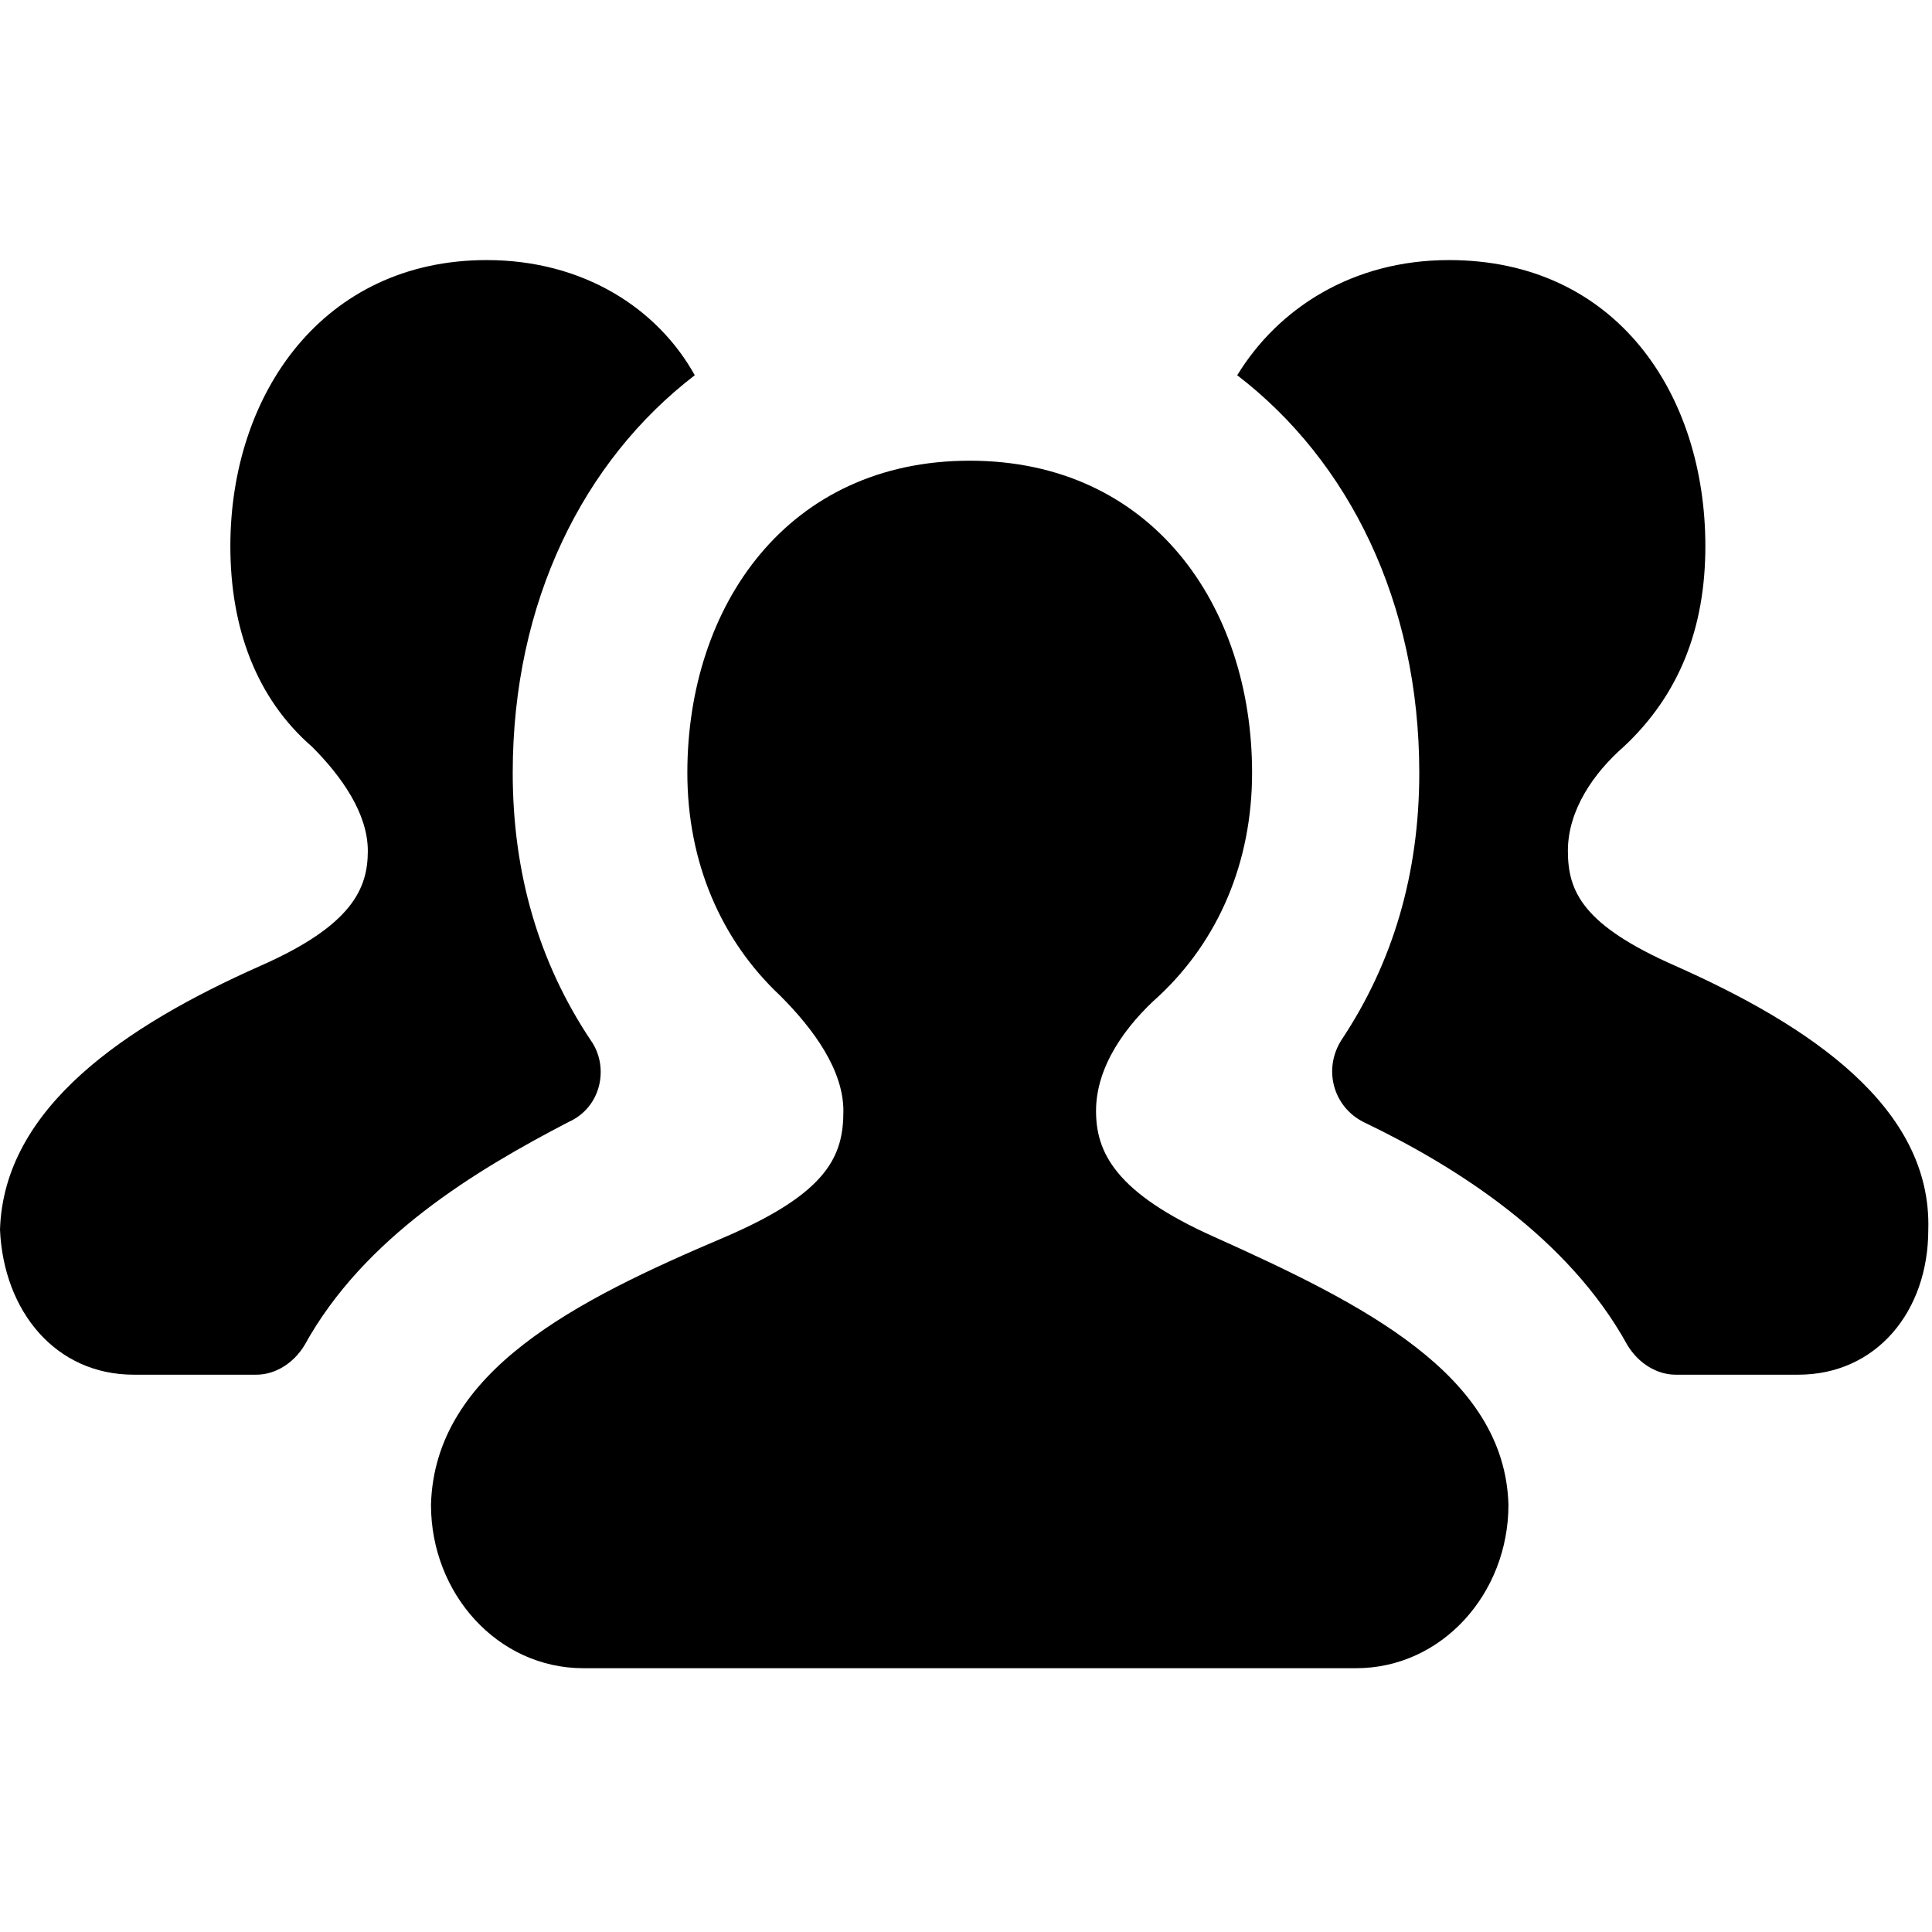
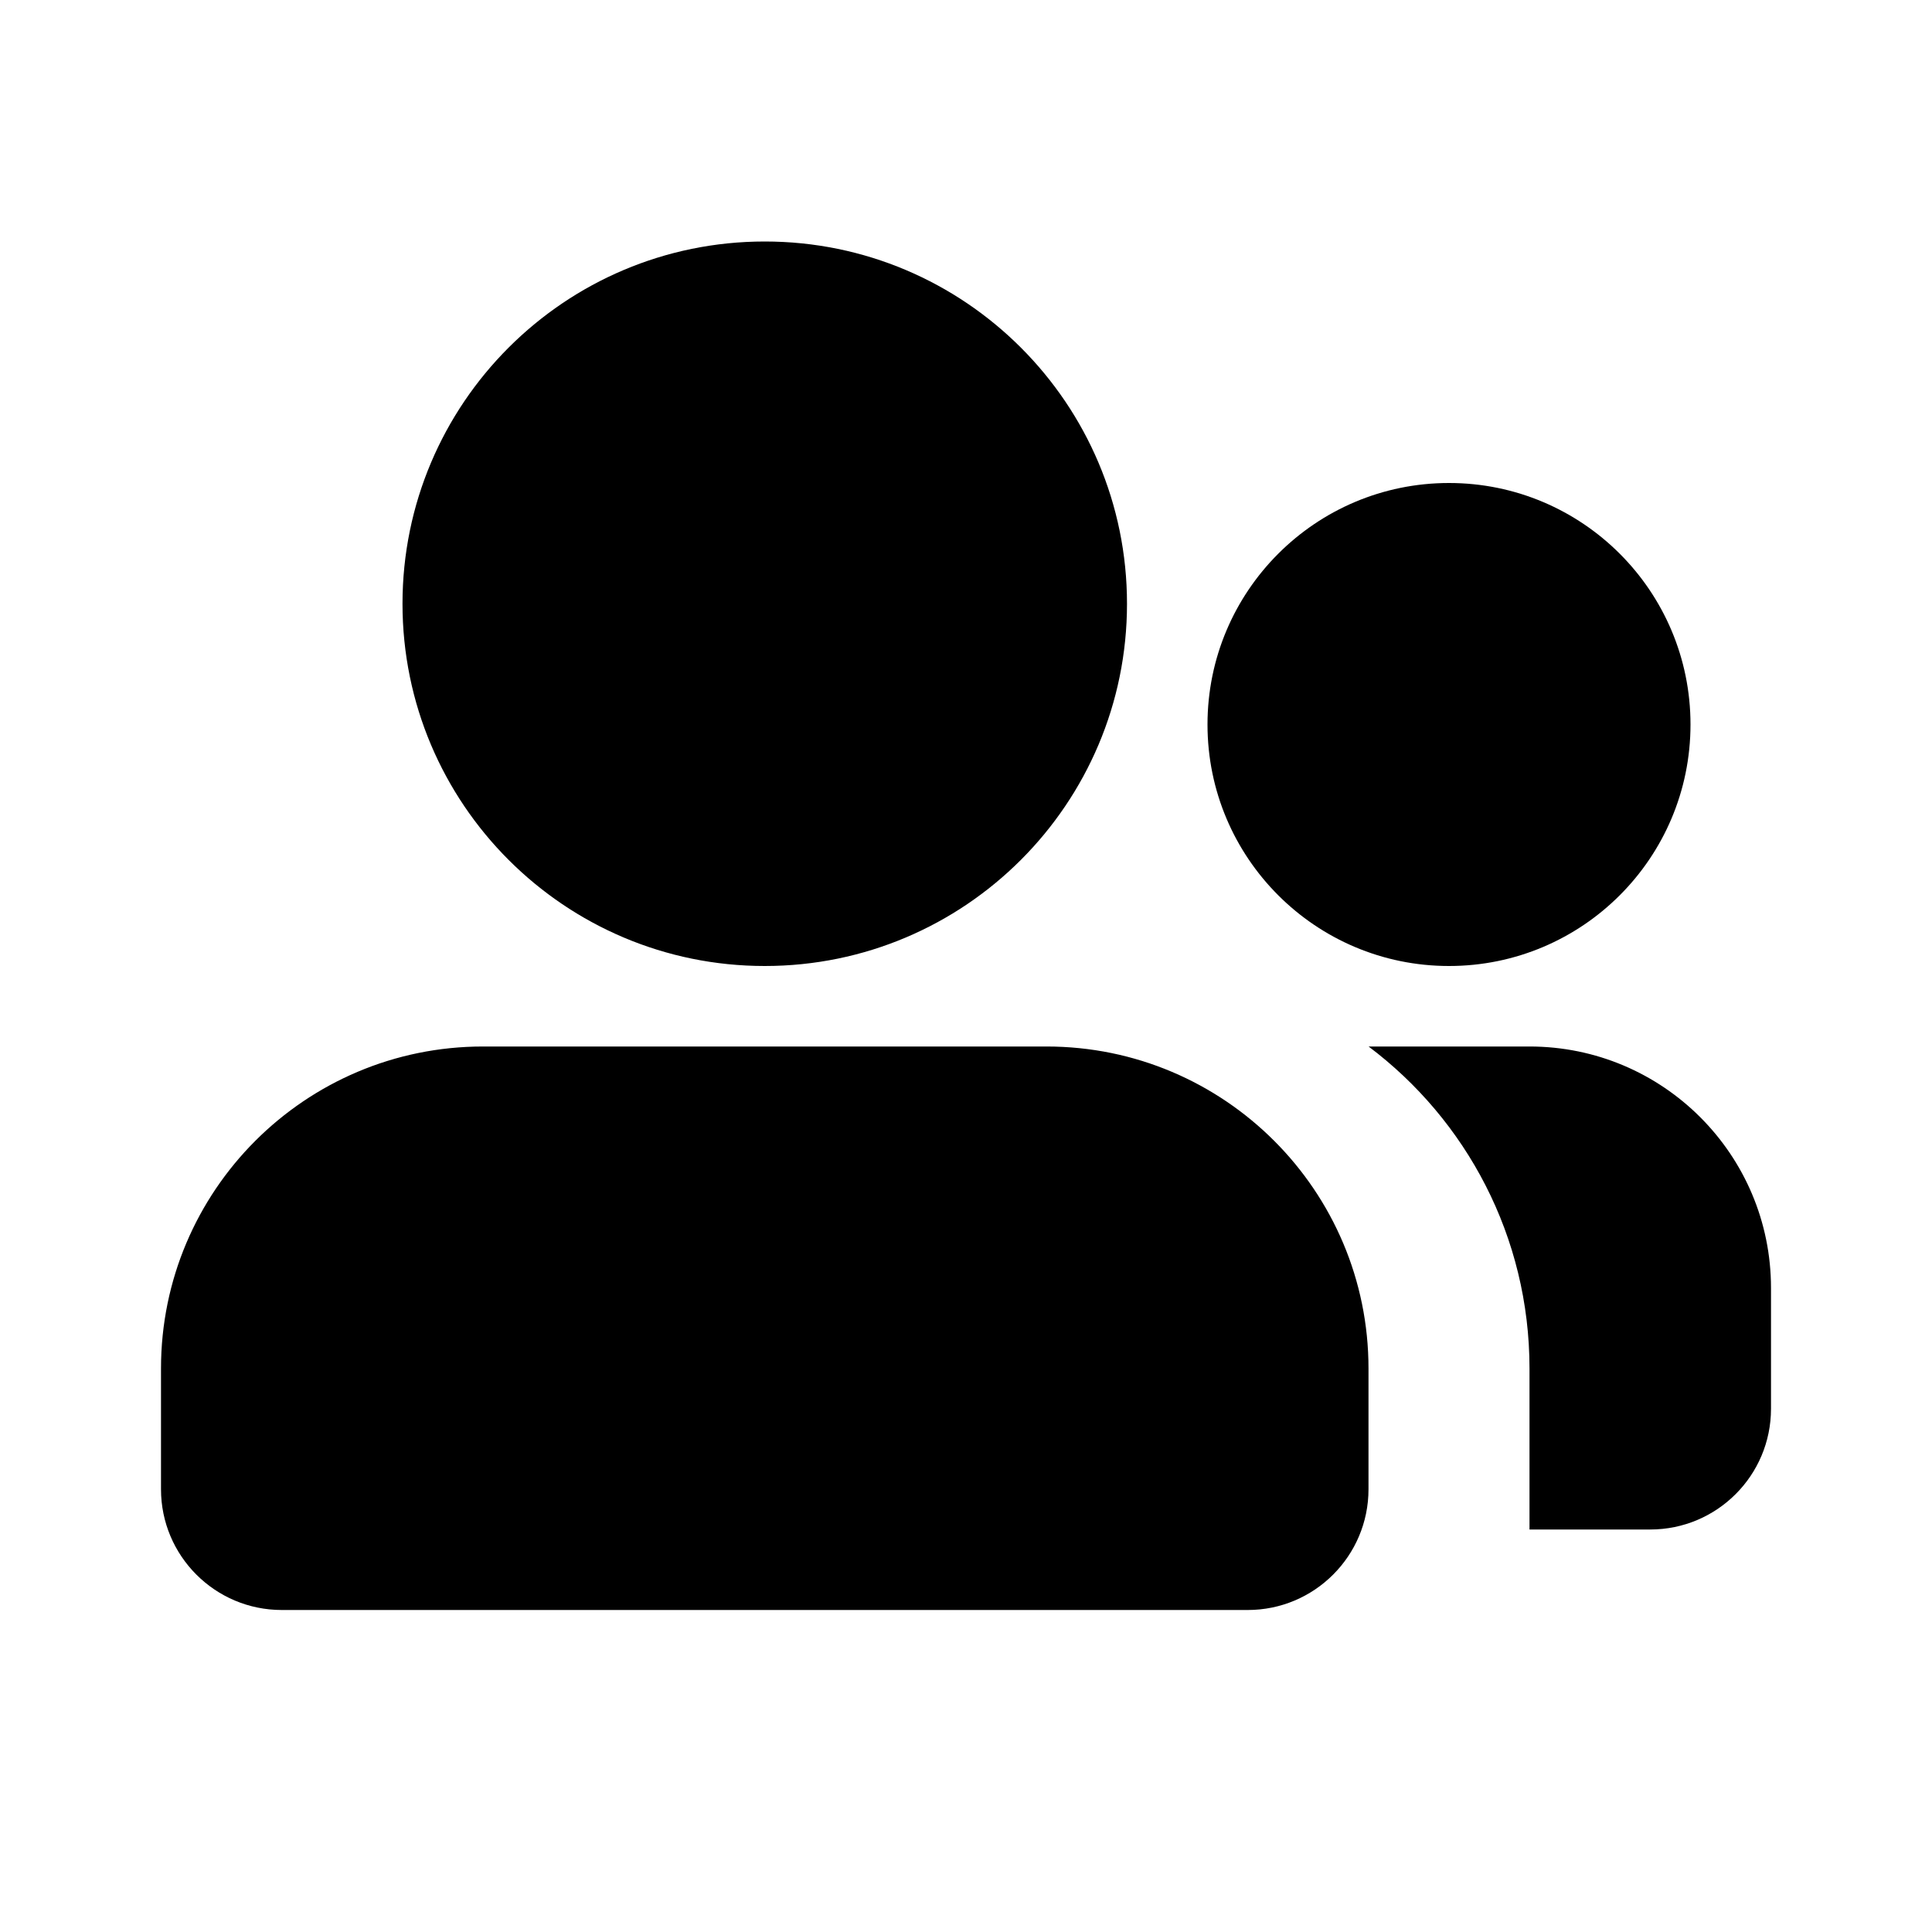
- <svg xmlns="http://www.w3.org/2000/svg" fill="currentColor" width="800px" height="800px" viewBox="0 0 52 52" enable-background="new 0 0 52 52" xml:space="preserve">
-   <g>
-     <path d="M15.9,28c-1.4-2.1-2.1-4.5-2.1-7.2c0-4.6,1.9-8.4,4.9-10.7c-1-1.8-3-3.1-5.6-3.1c-4.4,0-6.9,3.6-6.9,7.7   c0,2.2,0.7,4.1,2.2,5.4c0.8,0.8,1.5,1.8,1.5,2.8S9.5,24.9,7,26c-3.6,1.6-6.9,3.8-7,7.1C0.1,35.3,1.5,37,3.6,37h3.3   c0.5,0,1-0.3,1.3-0.8c1.6-2.9,4.6-4.7,7.1-6C16.2,29.8,16.4,28.7,15.9,28z" />
-     <path d="M45.1,26c-2.5-1.1-2.9-2-2.9-3.1s0.7-2.1,1.5-2.8c1.5-1.4,2.2-3.2,2.2-5.4c0-4.1-2.4-7.7-6.9-7.7   c-2.6,0-4.6,1.3-5.7,3.1c3,2.3,4.9,6.1,4.9,10.7c0,2.7-0.7,5.1-2.1,7.2c-0.5,0.8-0.2,1.8,0.6,2.2c2.5,1.2,5.5,3.1,7.1,6   c0.3,0.5,0.8,0.8,1.3,0.8h3.3c2.1,0,3.5-1.7,3.5-3.9C52,29.8,48.7,27.6,45.1,26z" />
-     <path d="M32.7,33.3c-2.7-1.2-3.2-2.3-3.2-3.4c0-1.2,0.8-2.3,1.7-3.1c1.6-1.5,2.5-3.6,2.5-6c0-4.5-2.7-8.4-7.6-8.4   s-7.6,3.9-7.6,8.4c0,2.4,0.9,4.5,2.5,6c0.9,0.9,1.7,2,1.7,3.1c0,1.2-0.4,2.2-3.2,3.4c-4,1.7-7.8,3.6-7.9,7.2c0,2.4,1.8,4.4,4.1,4.4   h10.4h10.4c2.3,0,4.1-2,4.1-4.4C40.5,37,36.7,35.1,32.7,33.3z" />
+ <svg xmlns="http://www.w3.org/2000/svg" width="800px" height="800px" viewBox="0 0 24 24" version="1.1">
+   <g id="页面-1" stroke="none" stroke-width="1" fill="none" fill-rule="evenodd">
+     <g id="User" transform="translate(-480, -48)" fill-rule="nonzero">
+       <g id="group_fill" transform="translate(480, 48)">
+         <path d="M24,0 L24,24 L0,24 L0,0 L24,0 Z M12.593,23.258 L12.582,23.26 L12.511,23.295 L12.492,23.299 L12.492,23.299 L12.477,23.295 L12.406,23.26 C12.396,23.256 12.387,23.259 12.382,23.265 L12.378,23.276 L12.361,23.703 L12.366,23.723 L12.377,23.736 L12.48,23.81 L12.495,23.814 L12.495,23.814 L12.507,23.81 L12.611,23.736 L12.623,23.72 L12.623,23.72 L12.627,23.703 L12.61,23.276 C12.608,23.266 12.601,23.259 12.593,23.258 L12.593,23.258 Z M12.858,23.145 L12.845,23.147 L12.66,23.24 L12.65,23.25 L12.65,23.25 L12.647,23.261 L12.665,23.691 L12.67,23.703 L12.67,23.703 L12.678,23.71 L12.879,23.803 C12.891,23.807 12.902,23.803 12.908,23.795 L12.912,23.781 L12.878,23.167 C12.875,23.155 12.867,23.147 12.858,23.145 L12.858,23.145 Z M12.143,23.147 C12.133,23.142 12.122,23.145 12.116,23.153 L12.11,23.167 L12.076,23.781 C12.075,23.793 12.083,23.802 12.093,23.805 L12.108,23.803 L12.309,23.71 L12.319,23.702 L12.319,23.702 L12.323,23.691 L12.34,23.261 L12.337,23.249 L12.337,23.249 L12.328,23.24 L12.143,23.147 Z" id="MingCute" fill-rule="nonzero">
+ 
+ </path>
+         <path d="M13,13 C15.209,13 17,14.791 17,17 L17,18.5 C17,19.328 16.328,20 15.5,20 L3.5,20 C2.672,20 2,19.328 2,18.5 L2,17 C2,14.791 3.791,13 6,13 L13,13 Z M19,13 C20.657,13 22,14.343 22,16 L22,17.5 C22,18.329 21.328,19 20.5,19 L19,19 L19,17 C19,15.364 18.215,13.912 17.001,13 L19,13 Z M9.5,3 C11.985,3 14,5.015 14,7.5 C14,9.985 11.985,12 9.5,12 C7.015,12 5,9.985 5,7.5 C5,5.015 7.015,3 9.5,3 Z M18,6 C19.657,6 21,7.343 21,9 C21,10.657 19.657,12 18,12 C16.343,12 15,10.657 15,9 C15,7.343 16.343,6 18,6 Z" id="形状" fill="currentColor">
+ 
+ </path>
+       </g>
+     </g>
  </g>
</svg>
